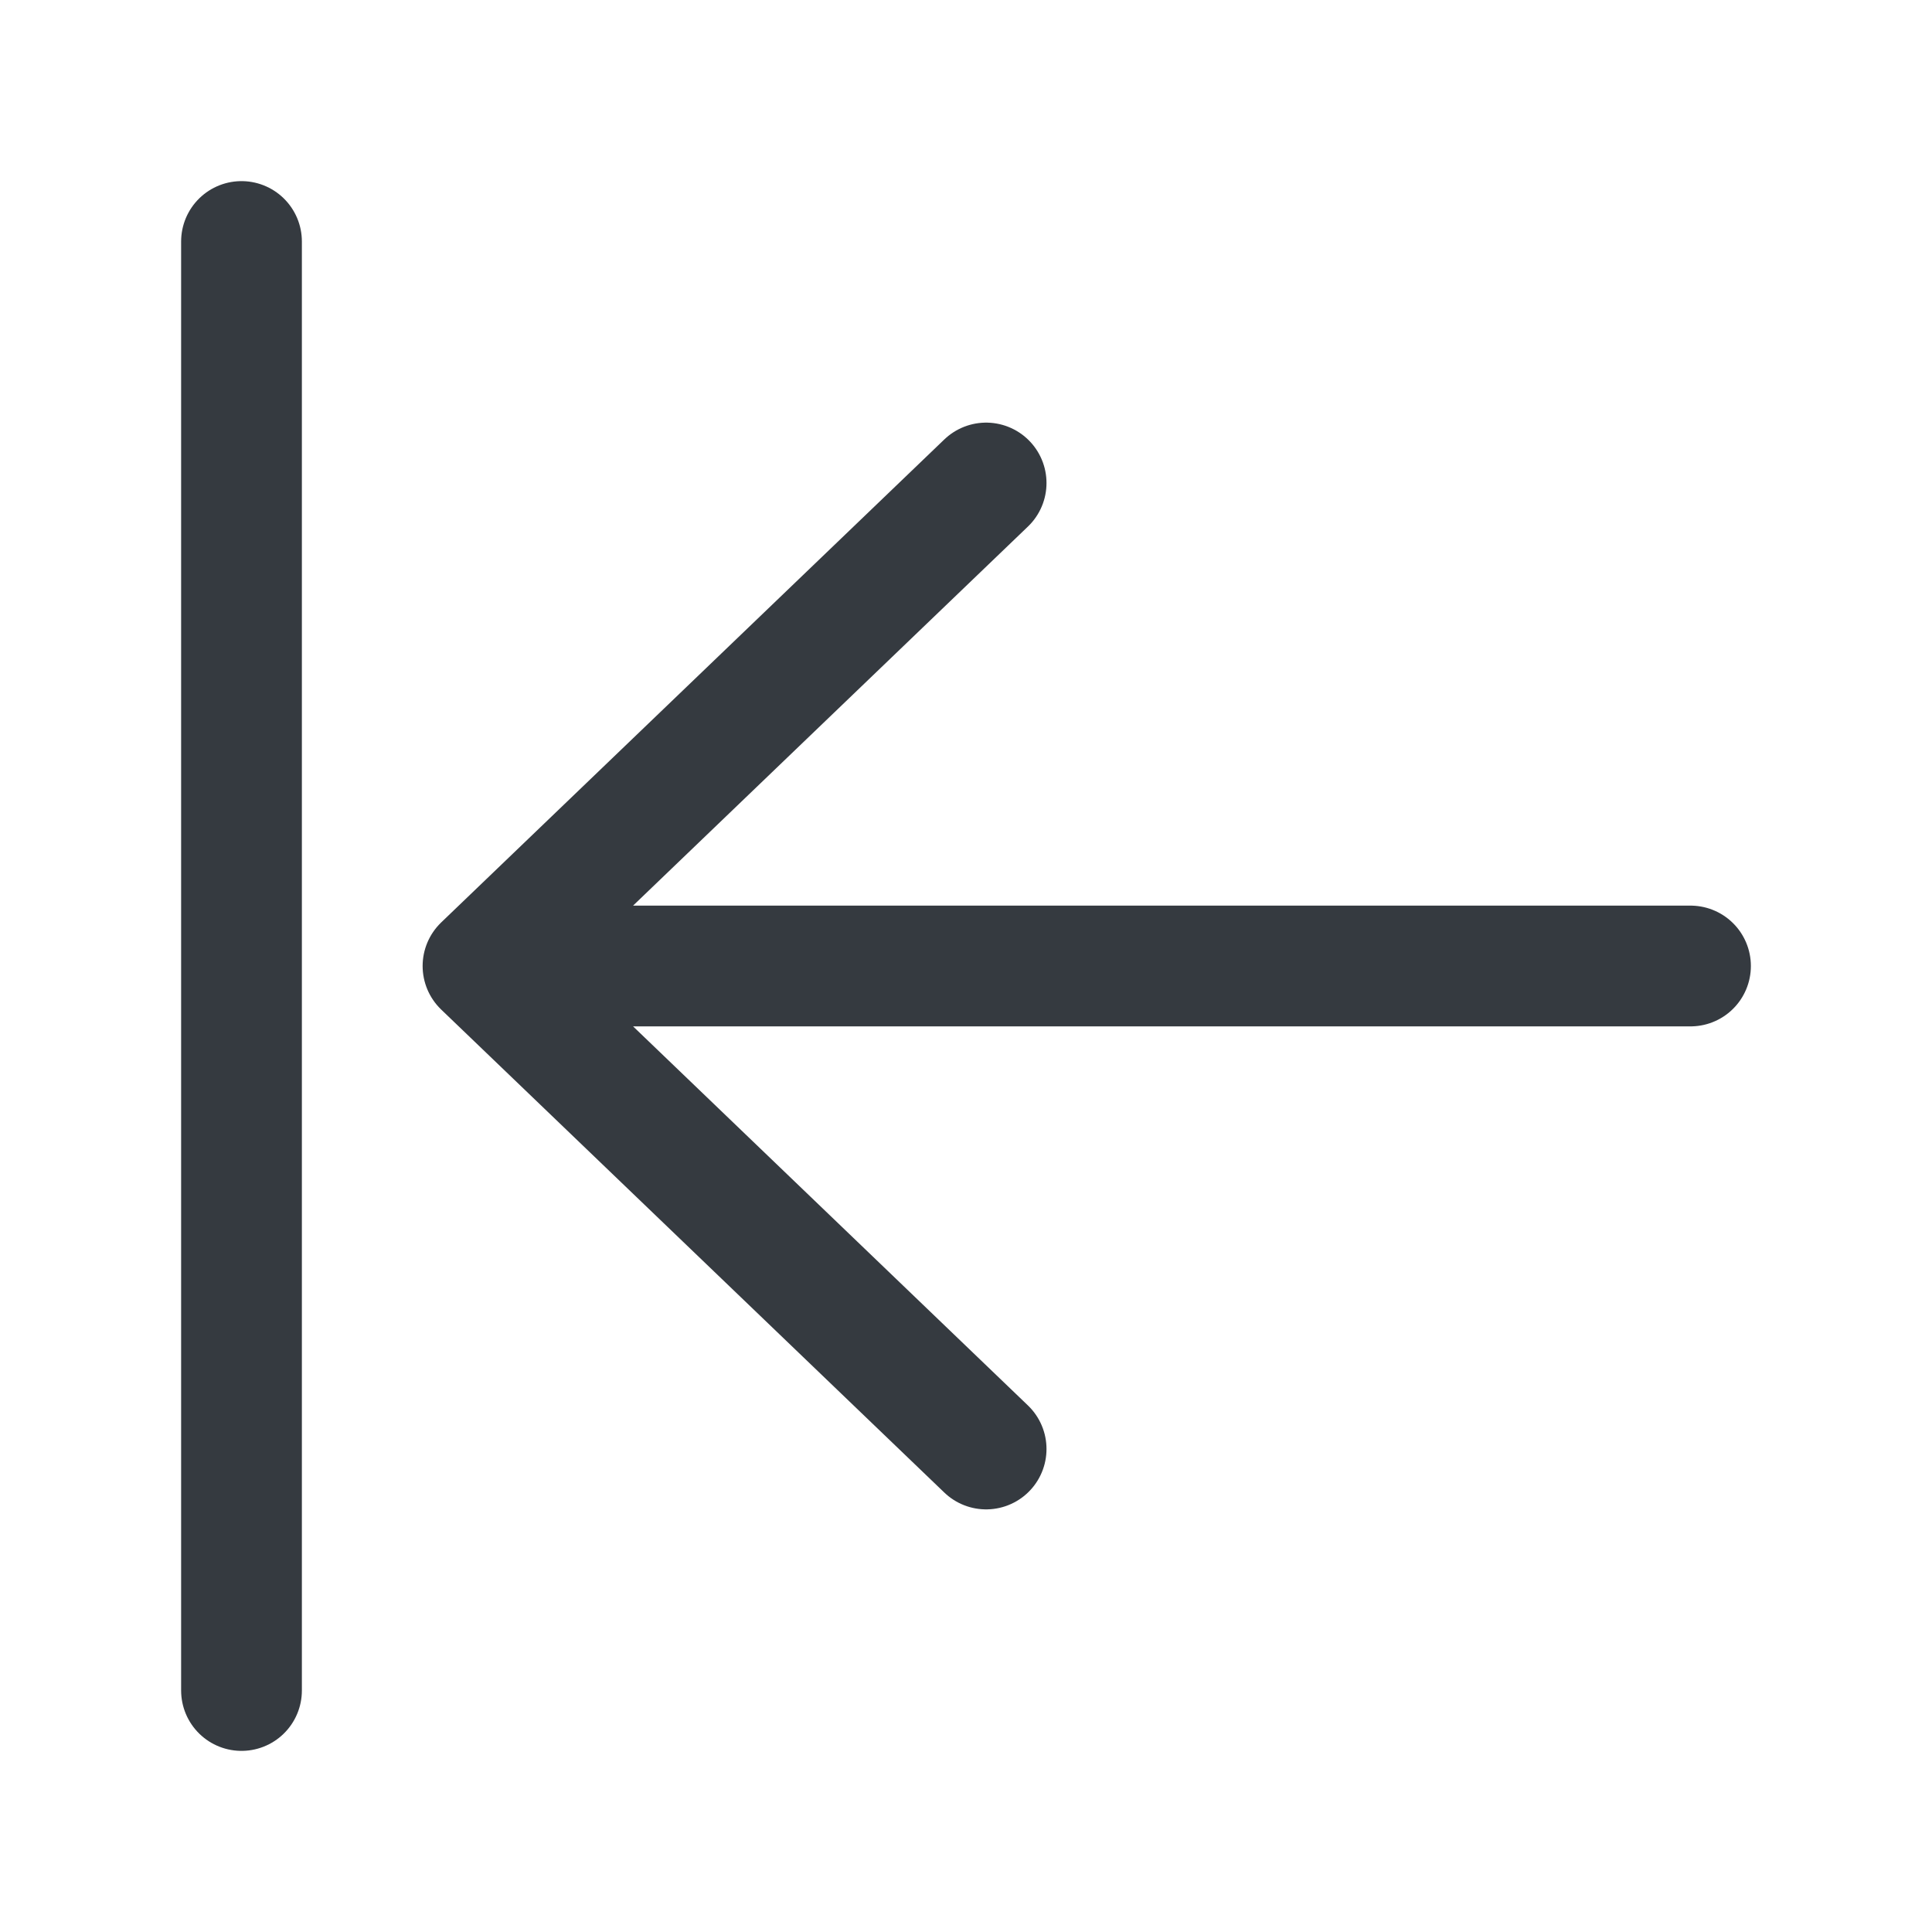
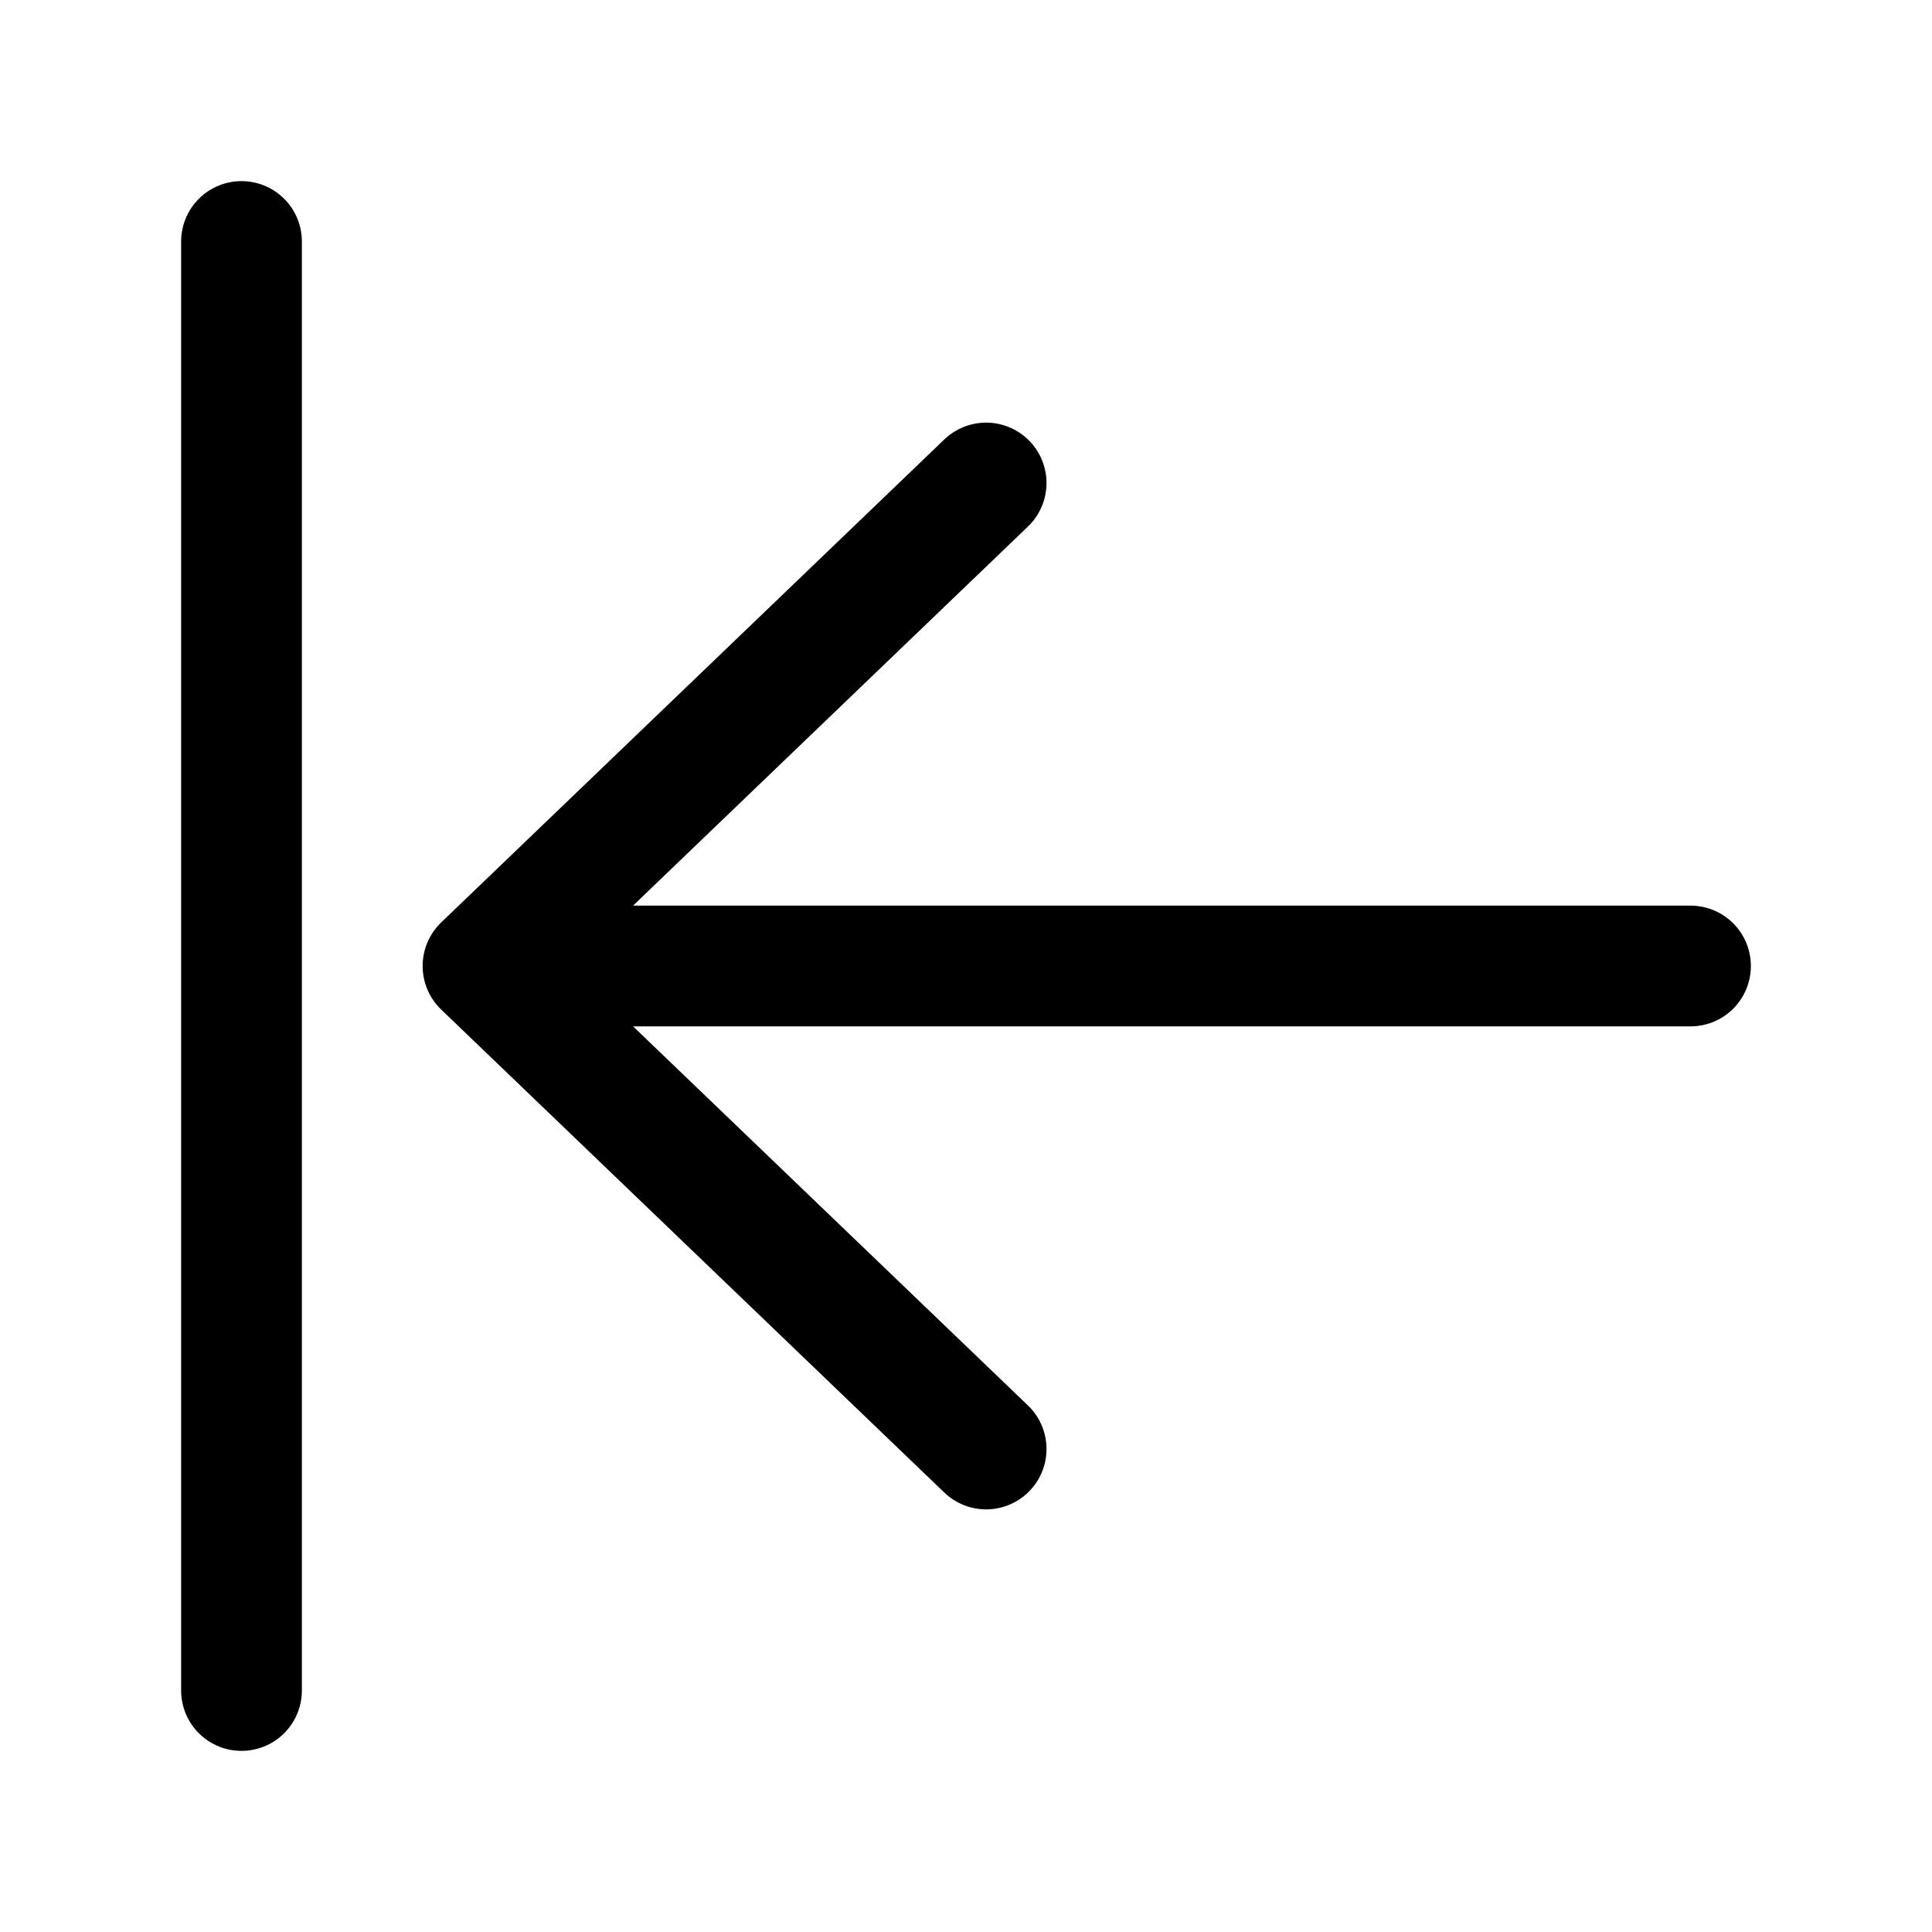
<svg xmlns="http://www.w3.org/2000/svg" width="24" height="24" viewBox="0 0 24 24" fill="none">
-   <path d="M12.25 18L6 12M6 12L12.25 6M6 12L21 12M3 3V21" stroke="#353A40" stroke-width="1.5" stroke-linecap="round" stroke-linejoin="round" />
+   <path d="M12.25 18L6 12M6 12L12.25 6M6 12L21 12M3 3V21" stroke="currentColor" stroke-width="1.5" stroke-linecap="round" stroke-linejoin="round" />
</svg>
